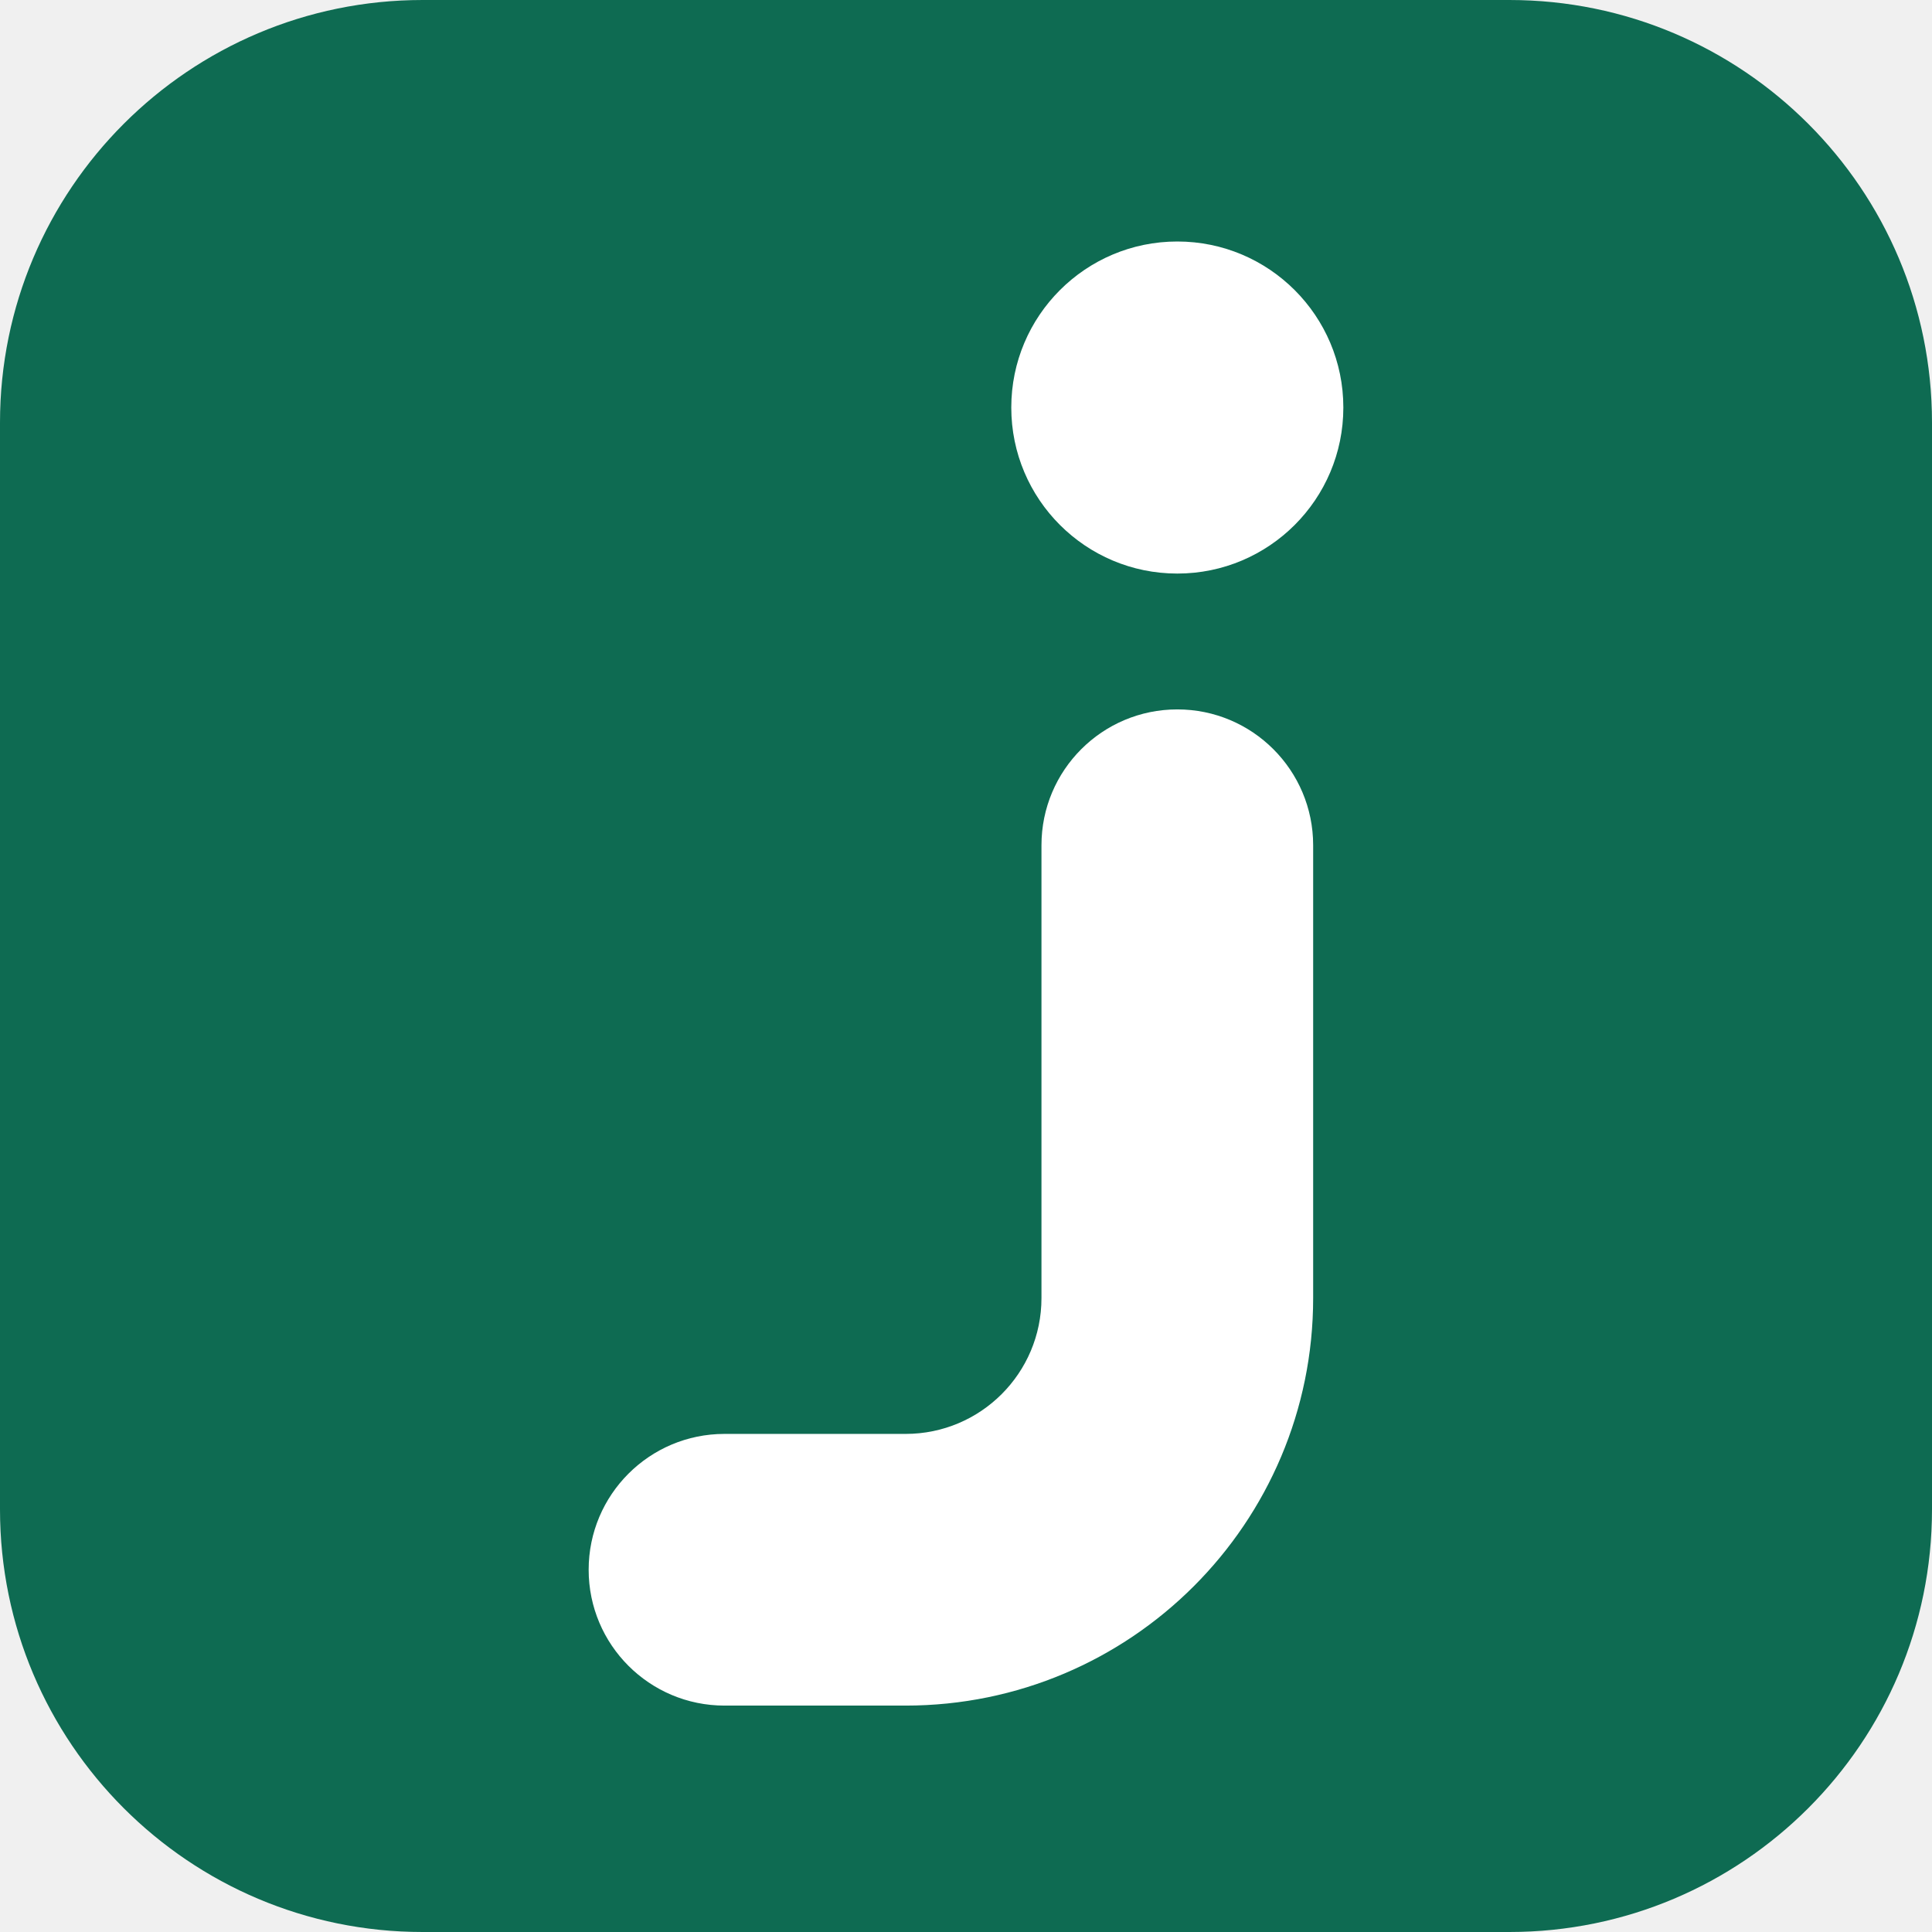
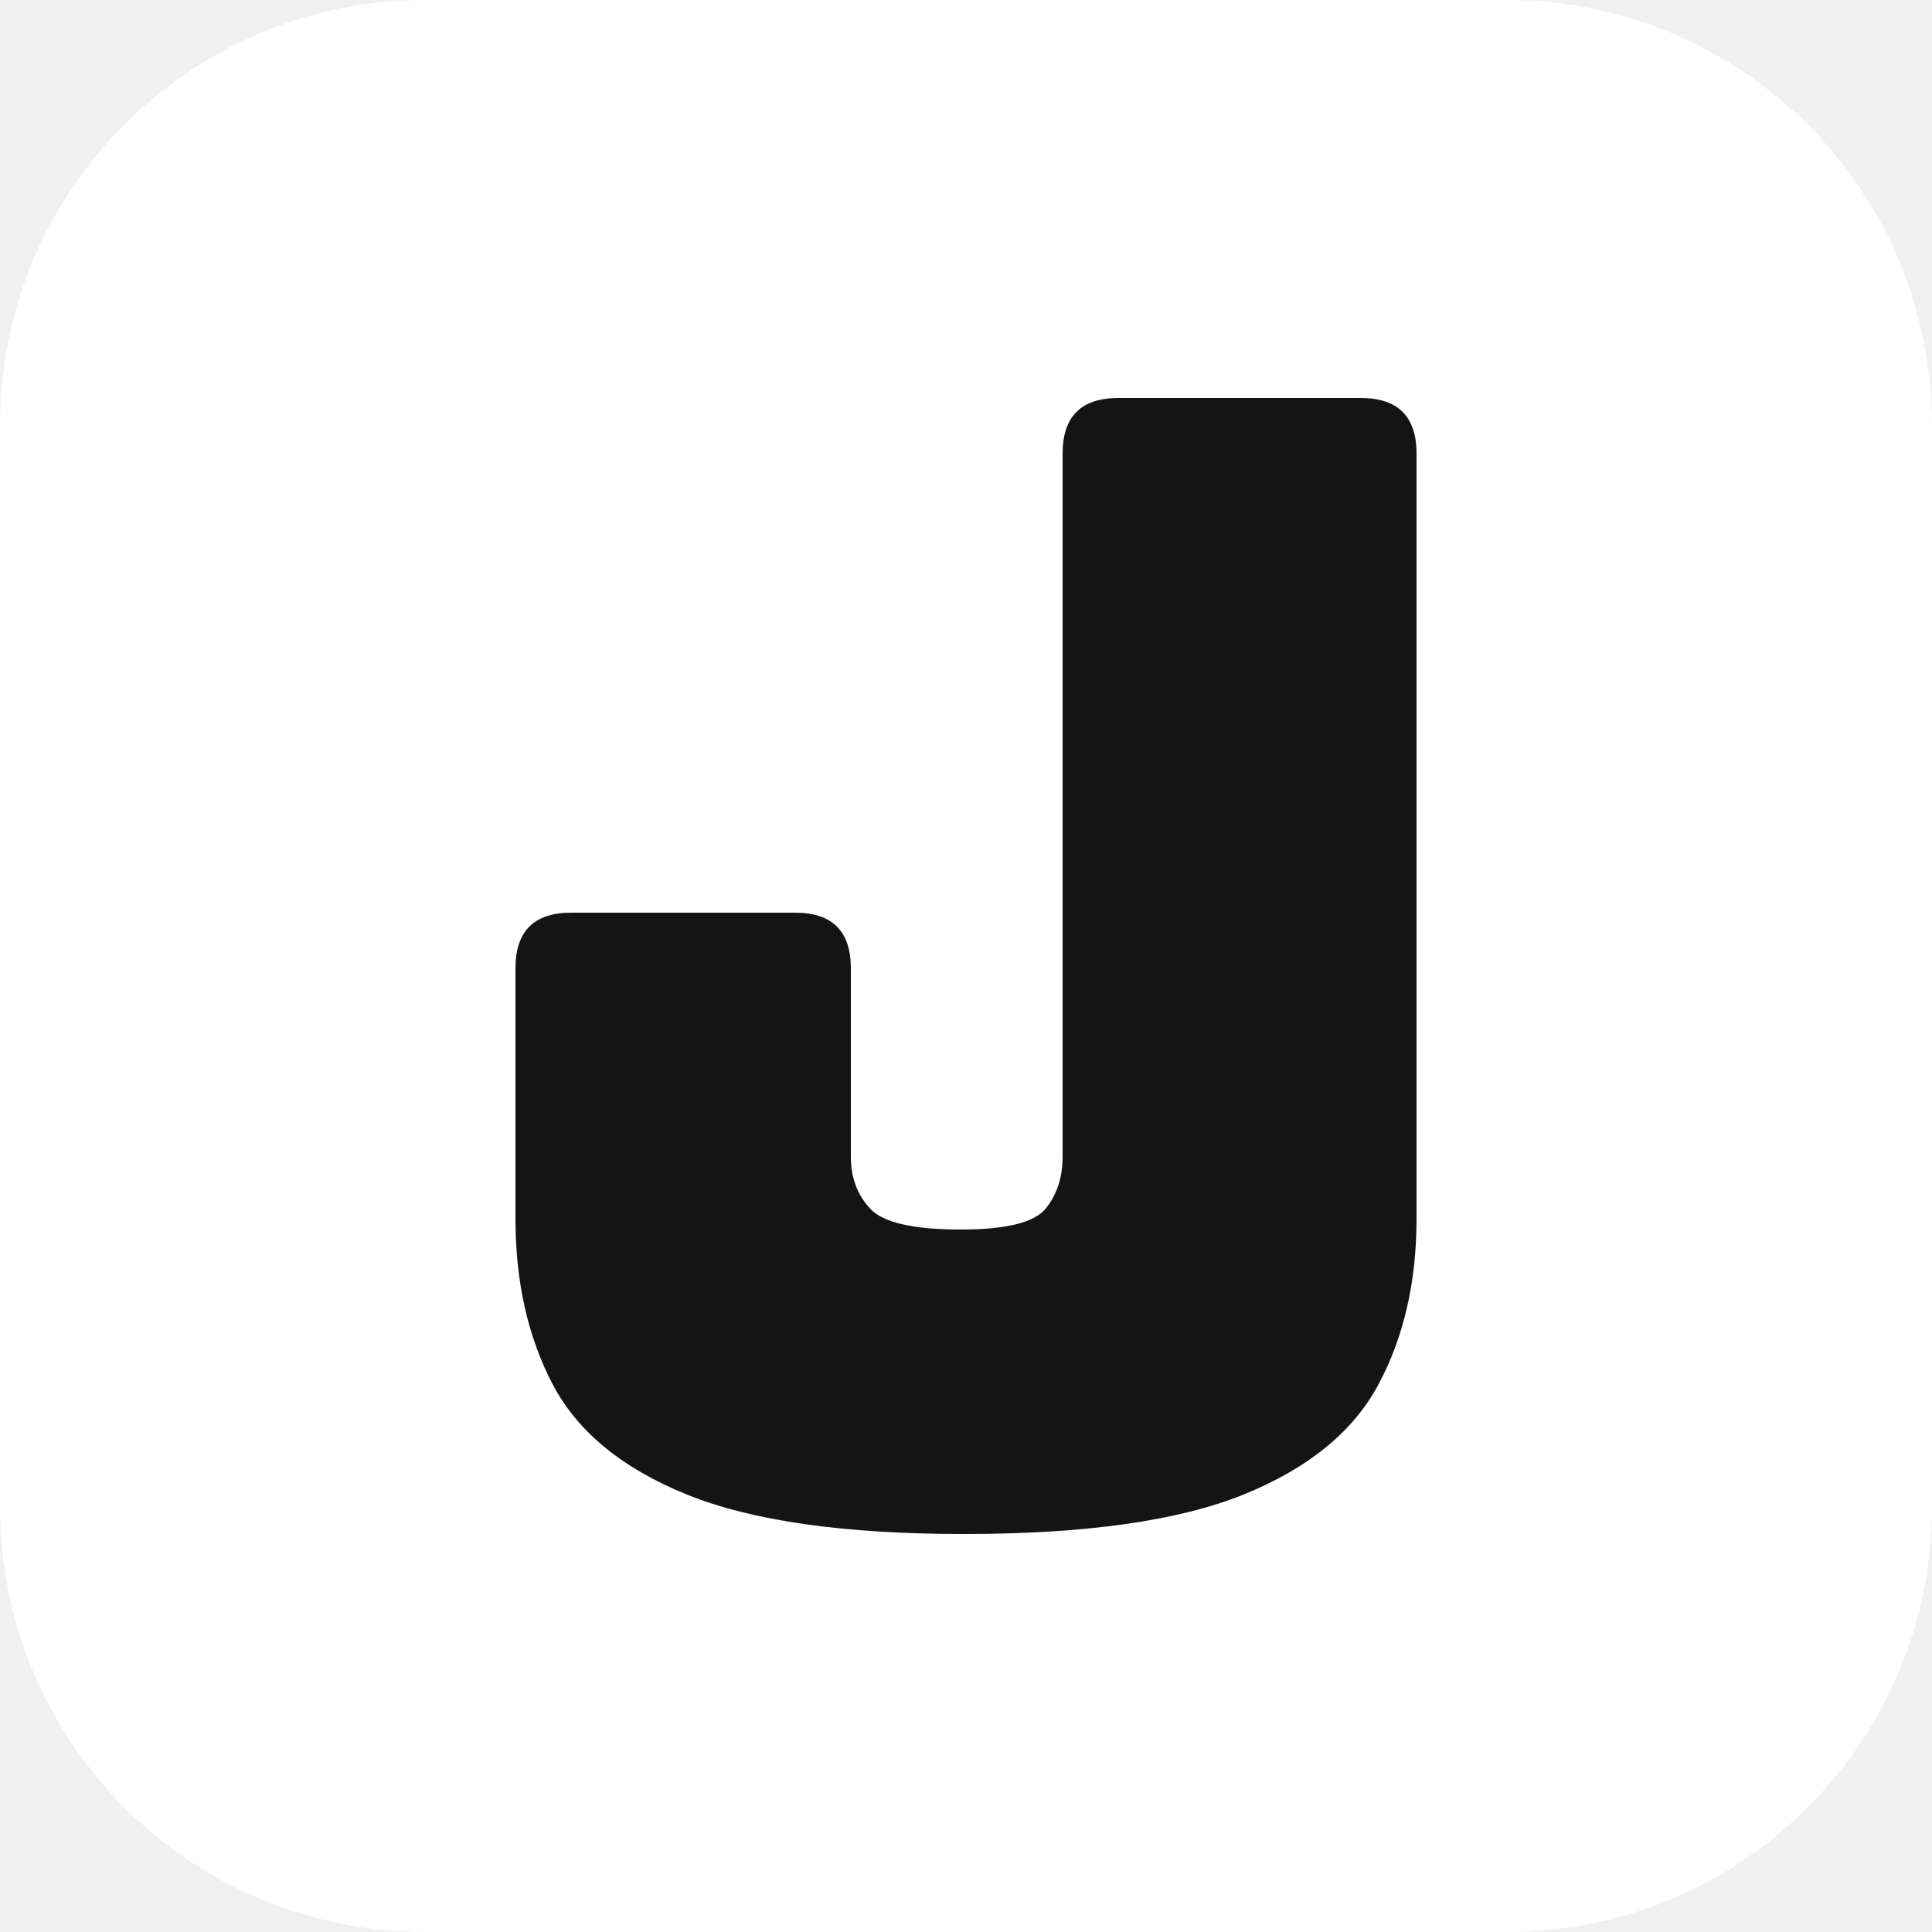
- <svg xmlns="http://www.w3.org/2000/svg" viewBox="0 0 32 32">
-   <rect width="32" height="32" rx="7" fill="#0e6b52" />
-   <circle cx="19.5" cy="6.75" r="2.75" fill="#fff" />
-   <path d="M17.25 14a2.25 2.25 0 0 1 4.5 0v7.5a6.75 6.75 0 0 1-6.75 6.75h-3a2.25 2.25 0 0 1 0-4.5h3a2.25 2.25 0 0 0 2.25-2.25Z" fill="#fff" />
+ <svg xmlns="http://www.w3.org/2000/svg" viewBox="0 0 1000 1000">
+   <rect width="1000" height="1000" rx="220" fill="#fff" />
+   <path fill="#141414" d="M733.2 630.8Q733.2 679.6 713.6 716.4Q694 753.2 643.6 773.6Q593.2 794 498.8 794Q406 794 355.6 773.6Q305.2 753.2 286 716.4Q266.8 679.6 266.8 630.8V501.2Q266.8 472.4 295.6 472.4H411.6Q440.4 472.4 440.4 501.2V598.8Q440.4 614.8 450.4 625.6Q460.4 636.4 497.2 636.4Q532.4 636.4 541.2 625.6Q550 614.8 550 598.8V234.8Q550 206 578.8 206H704.4Q733.2 206 733.2 234.8Z" />
</svg>
